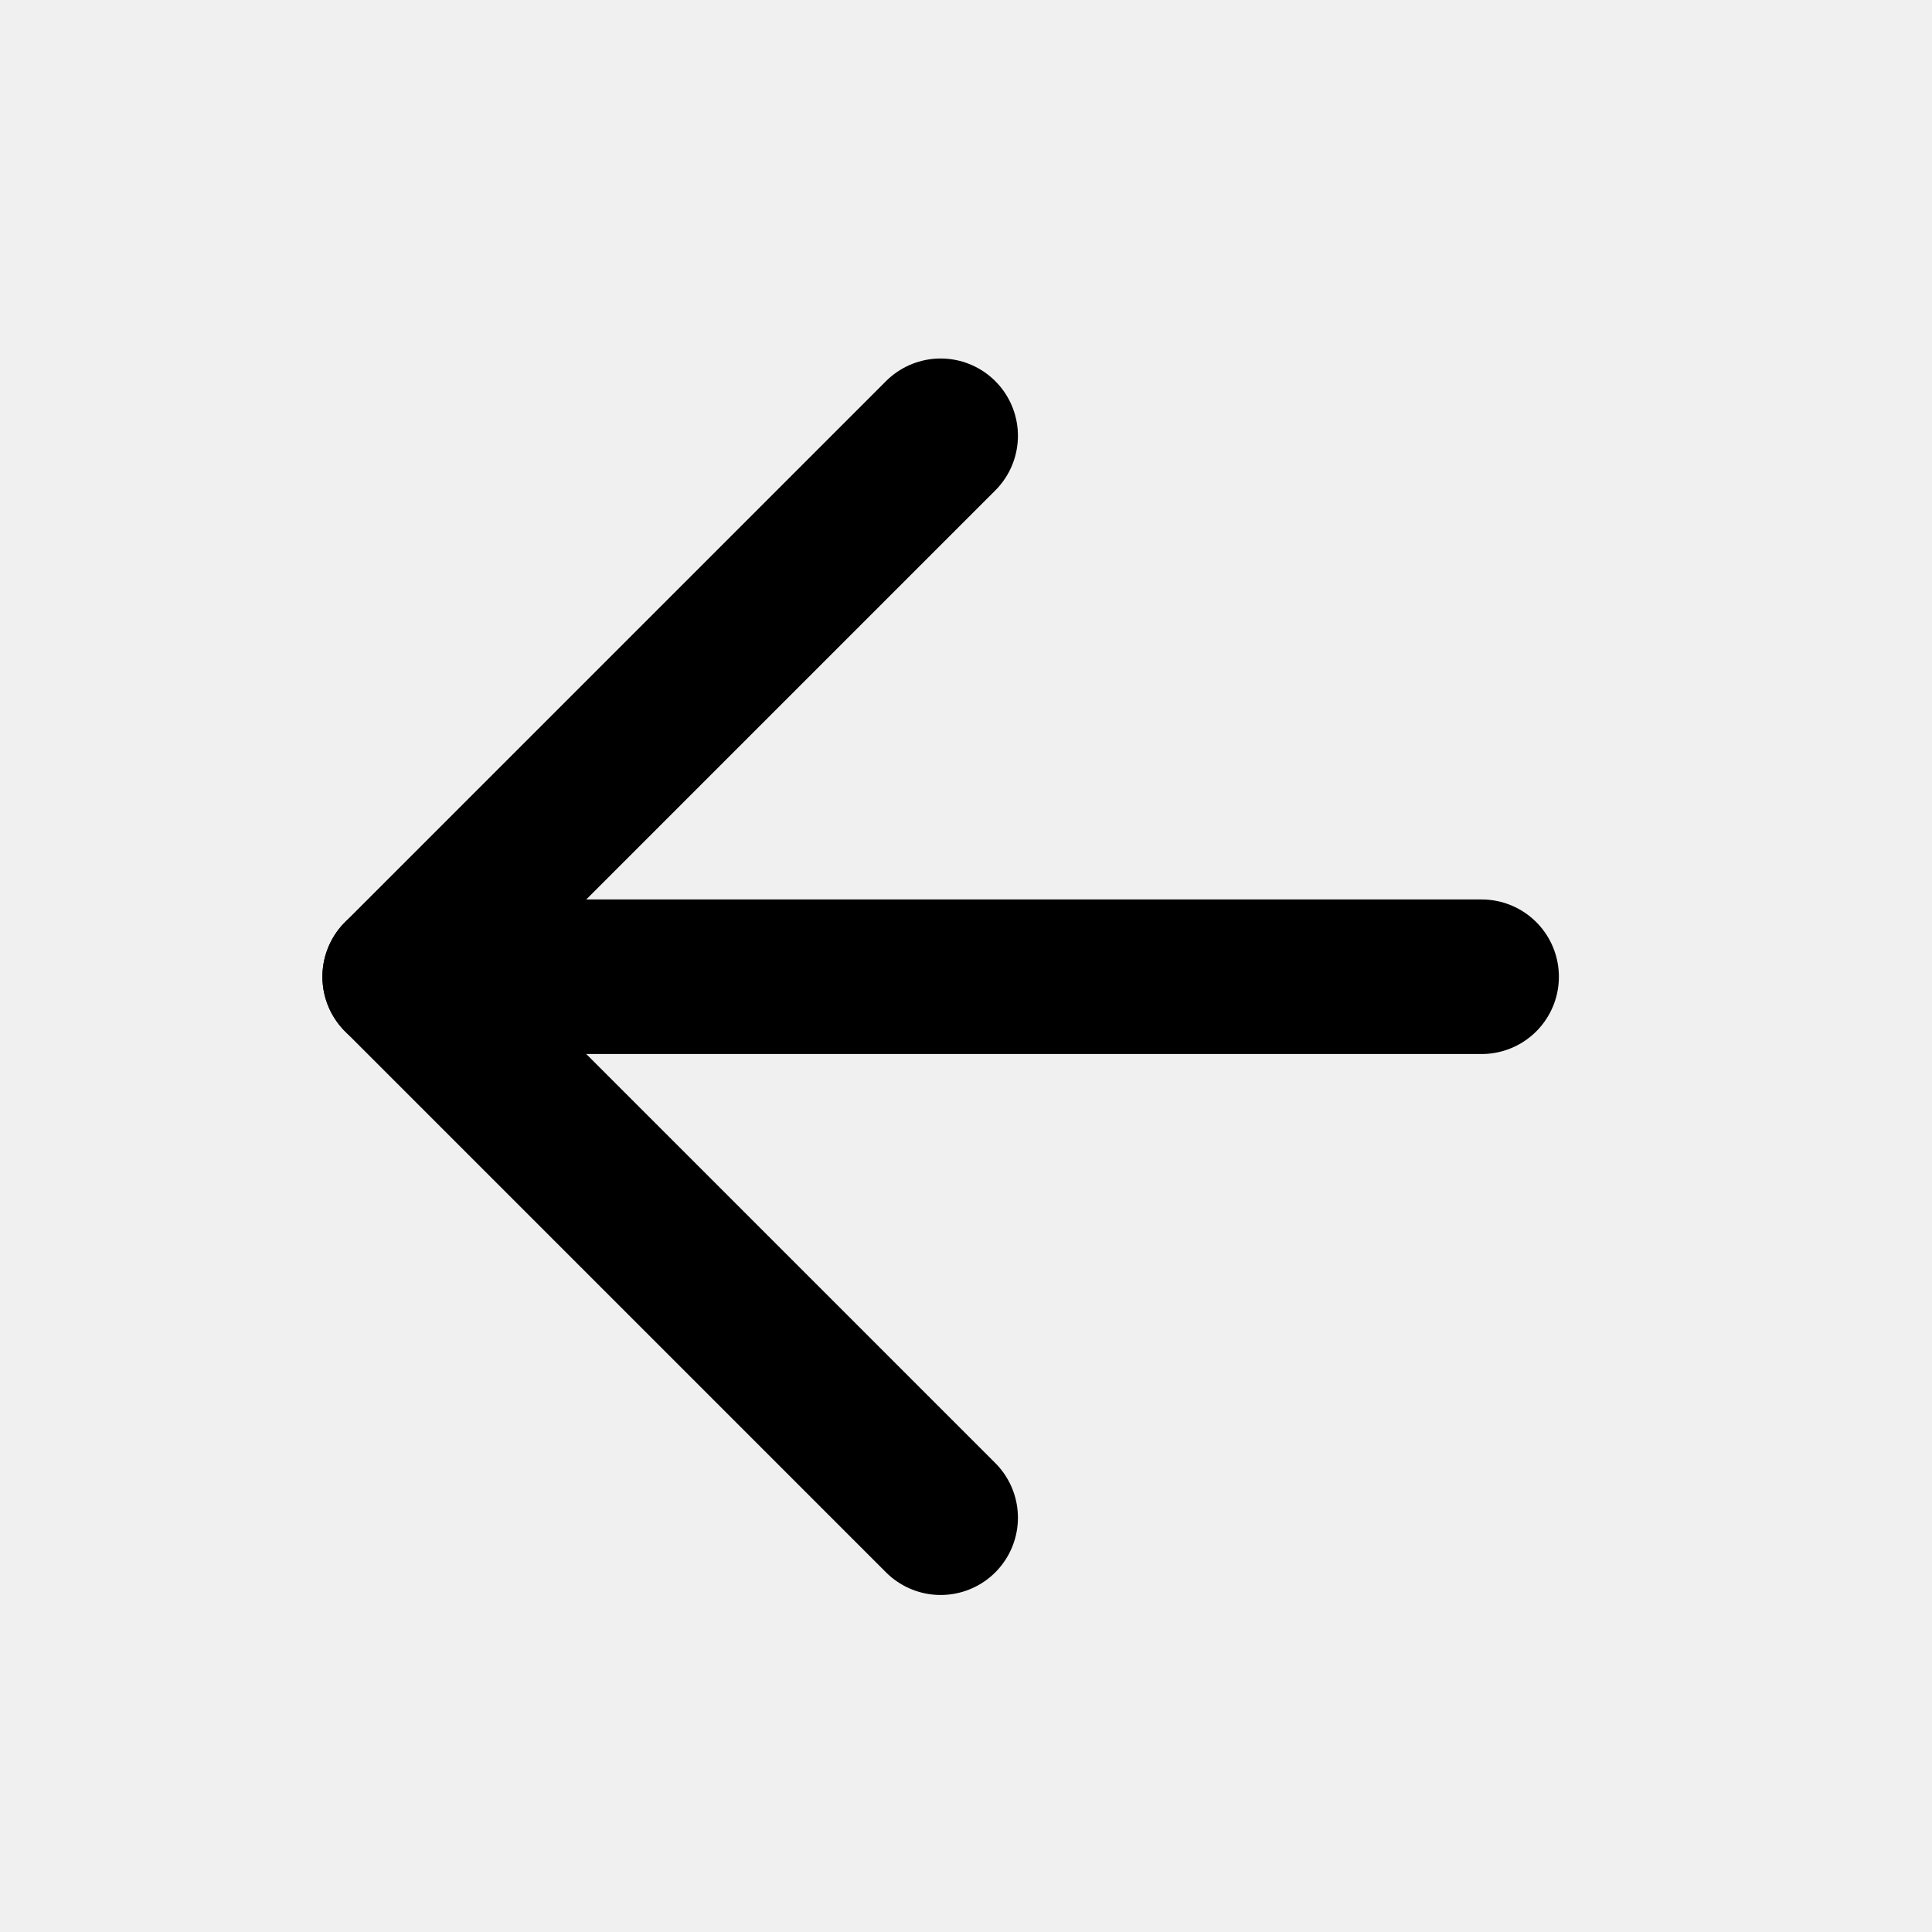
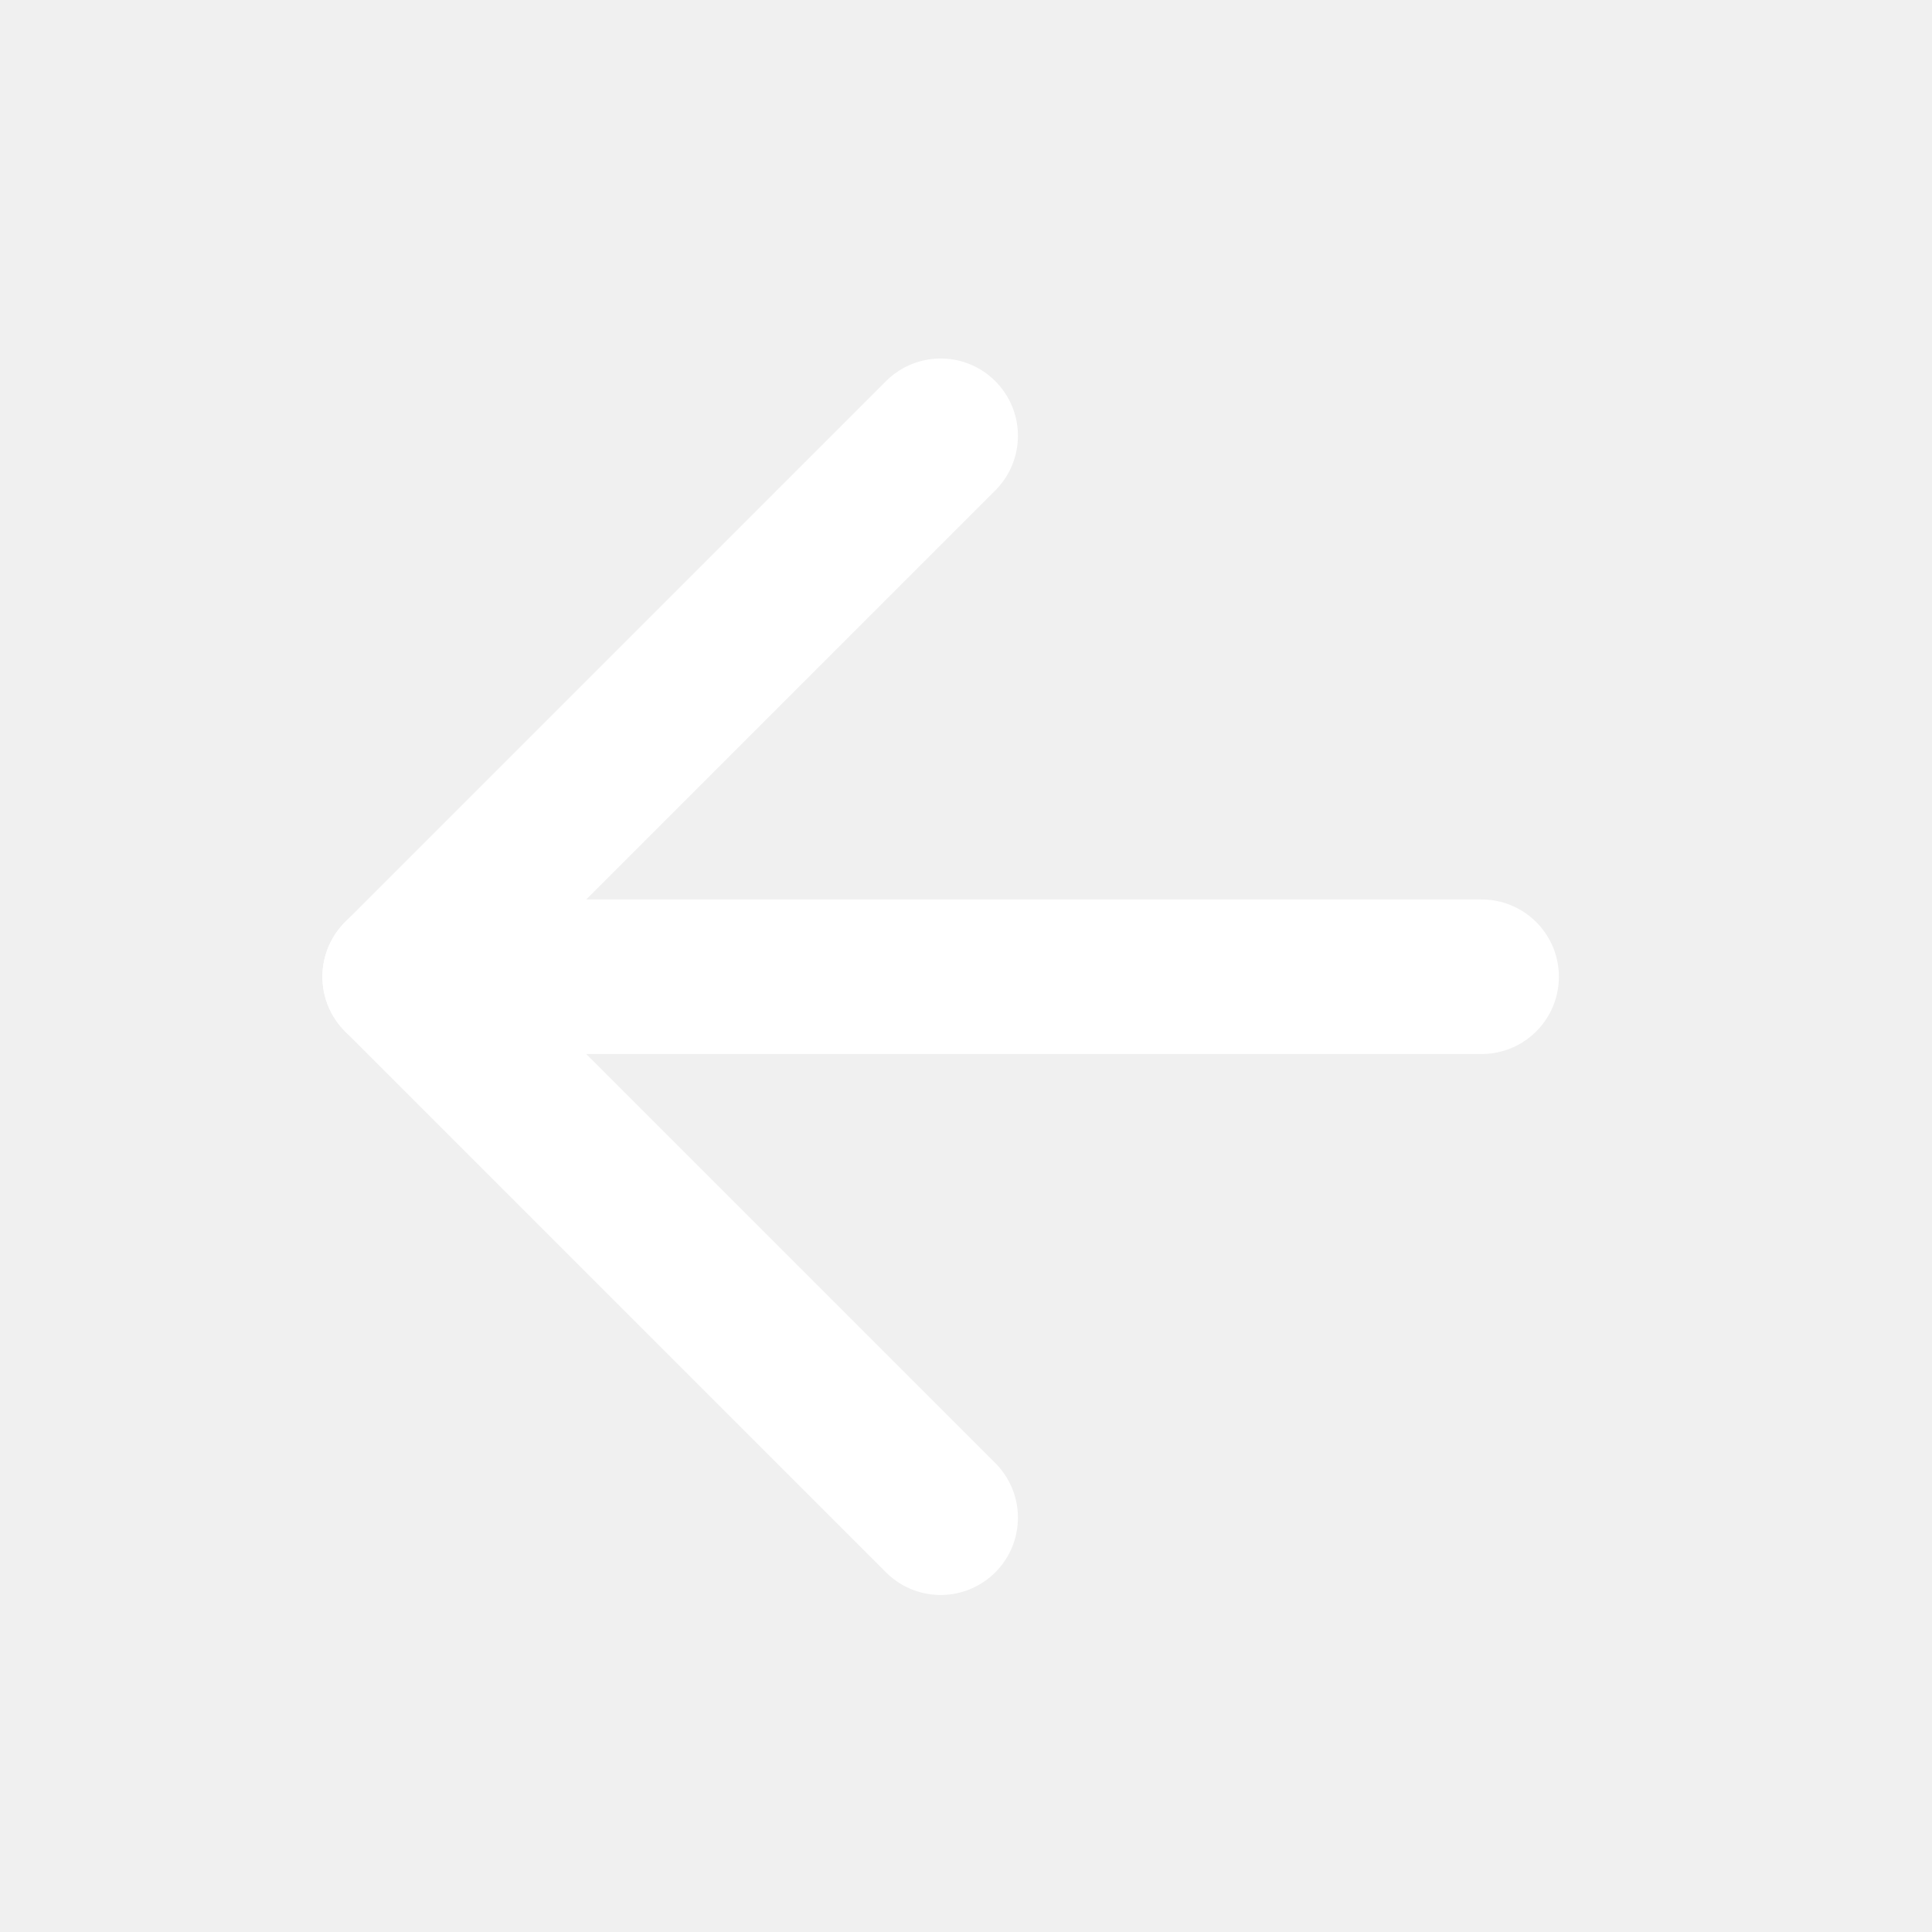
<svg xmlns="http://www.w3.org/2000/svg" width="25" height="25" viewBox="0 0 25 25" fill="none">
-   <path d="M19.172 12.639H5.172" stroke="black" stroke-width="2" stroke-linecap="round" stroke-linejoin="round" />
-   <path d="M12.172 19.639L5.172 12.639L12.172 5.639" stroke="black" stroke-width="2" stroke-linecap="round" stroke-linejoin="round" />
+   <path d="M19.172 12.639H5.172" stroke="white" stroke-width="2" stroke-linecap="round" stroke-linejoin="round" />
+   <path d="M12.172 19.639L5.172 12.639L12.172 5.639" stroke="white" stroke-width="2" stroke-linecap="round" stroke-linejoin="round" />
</svg>
